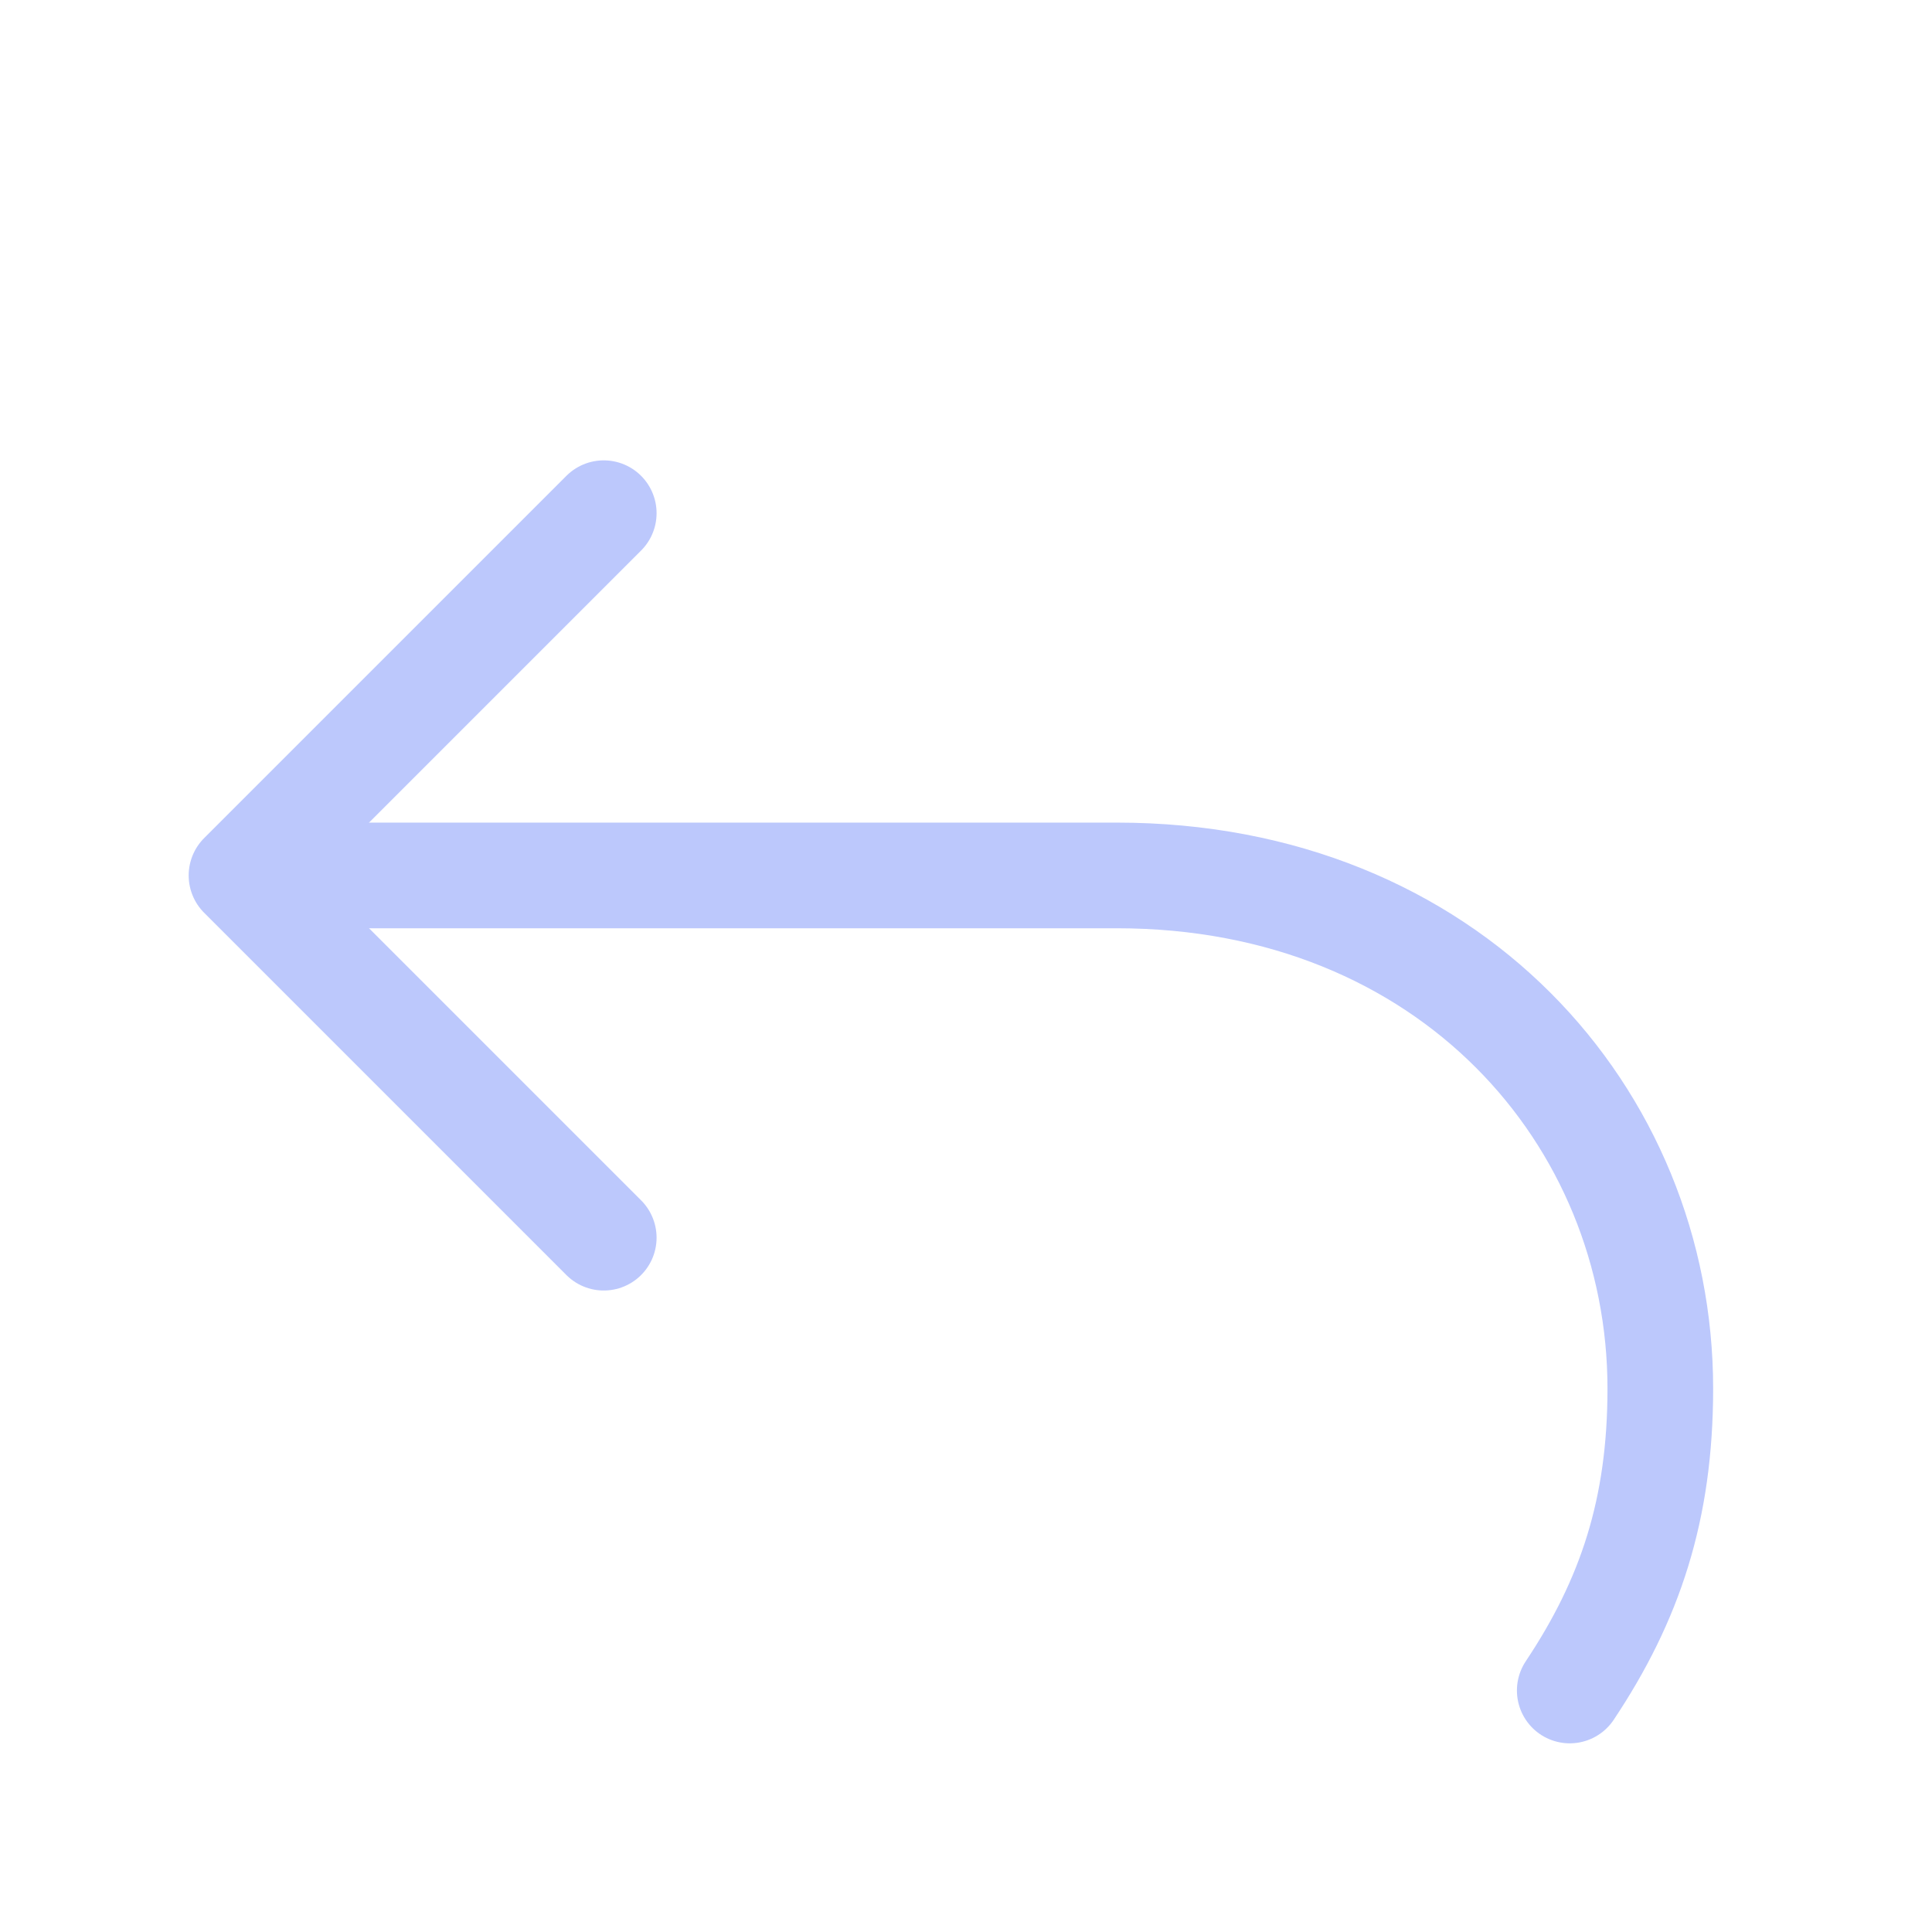
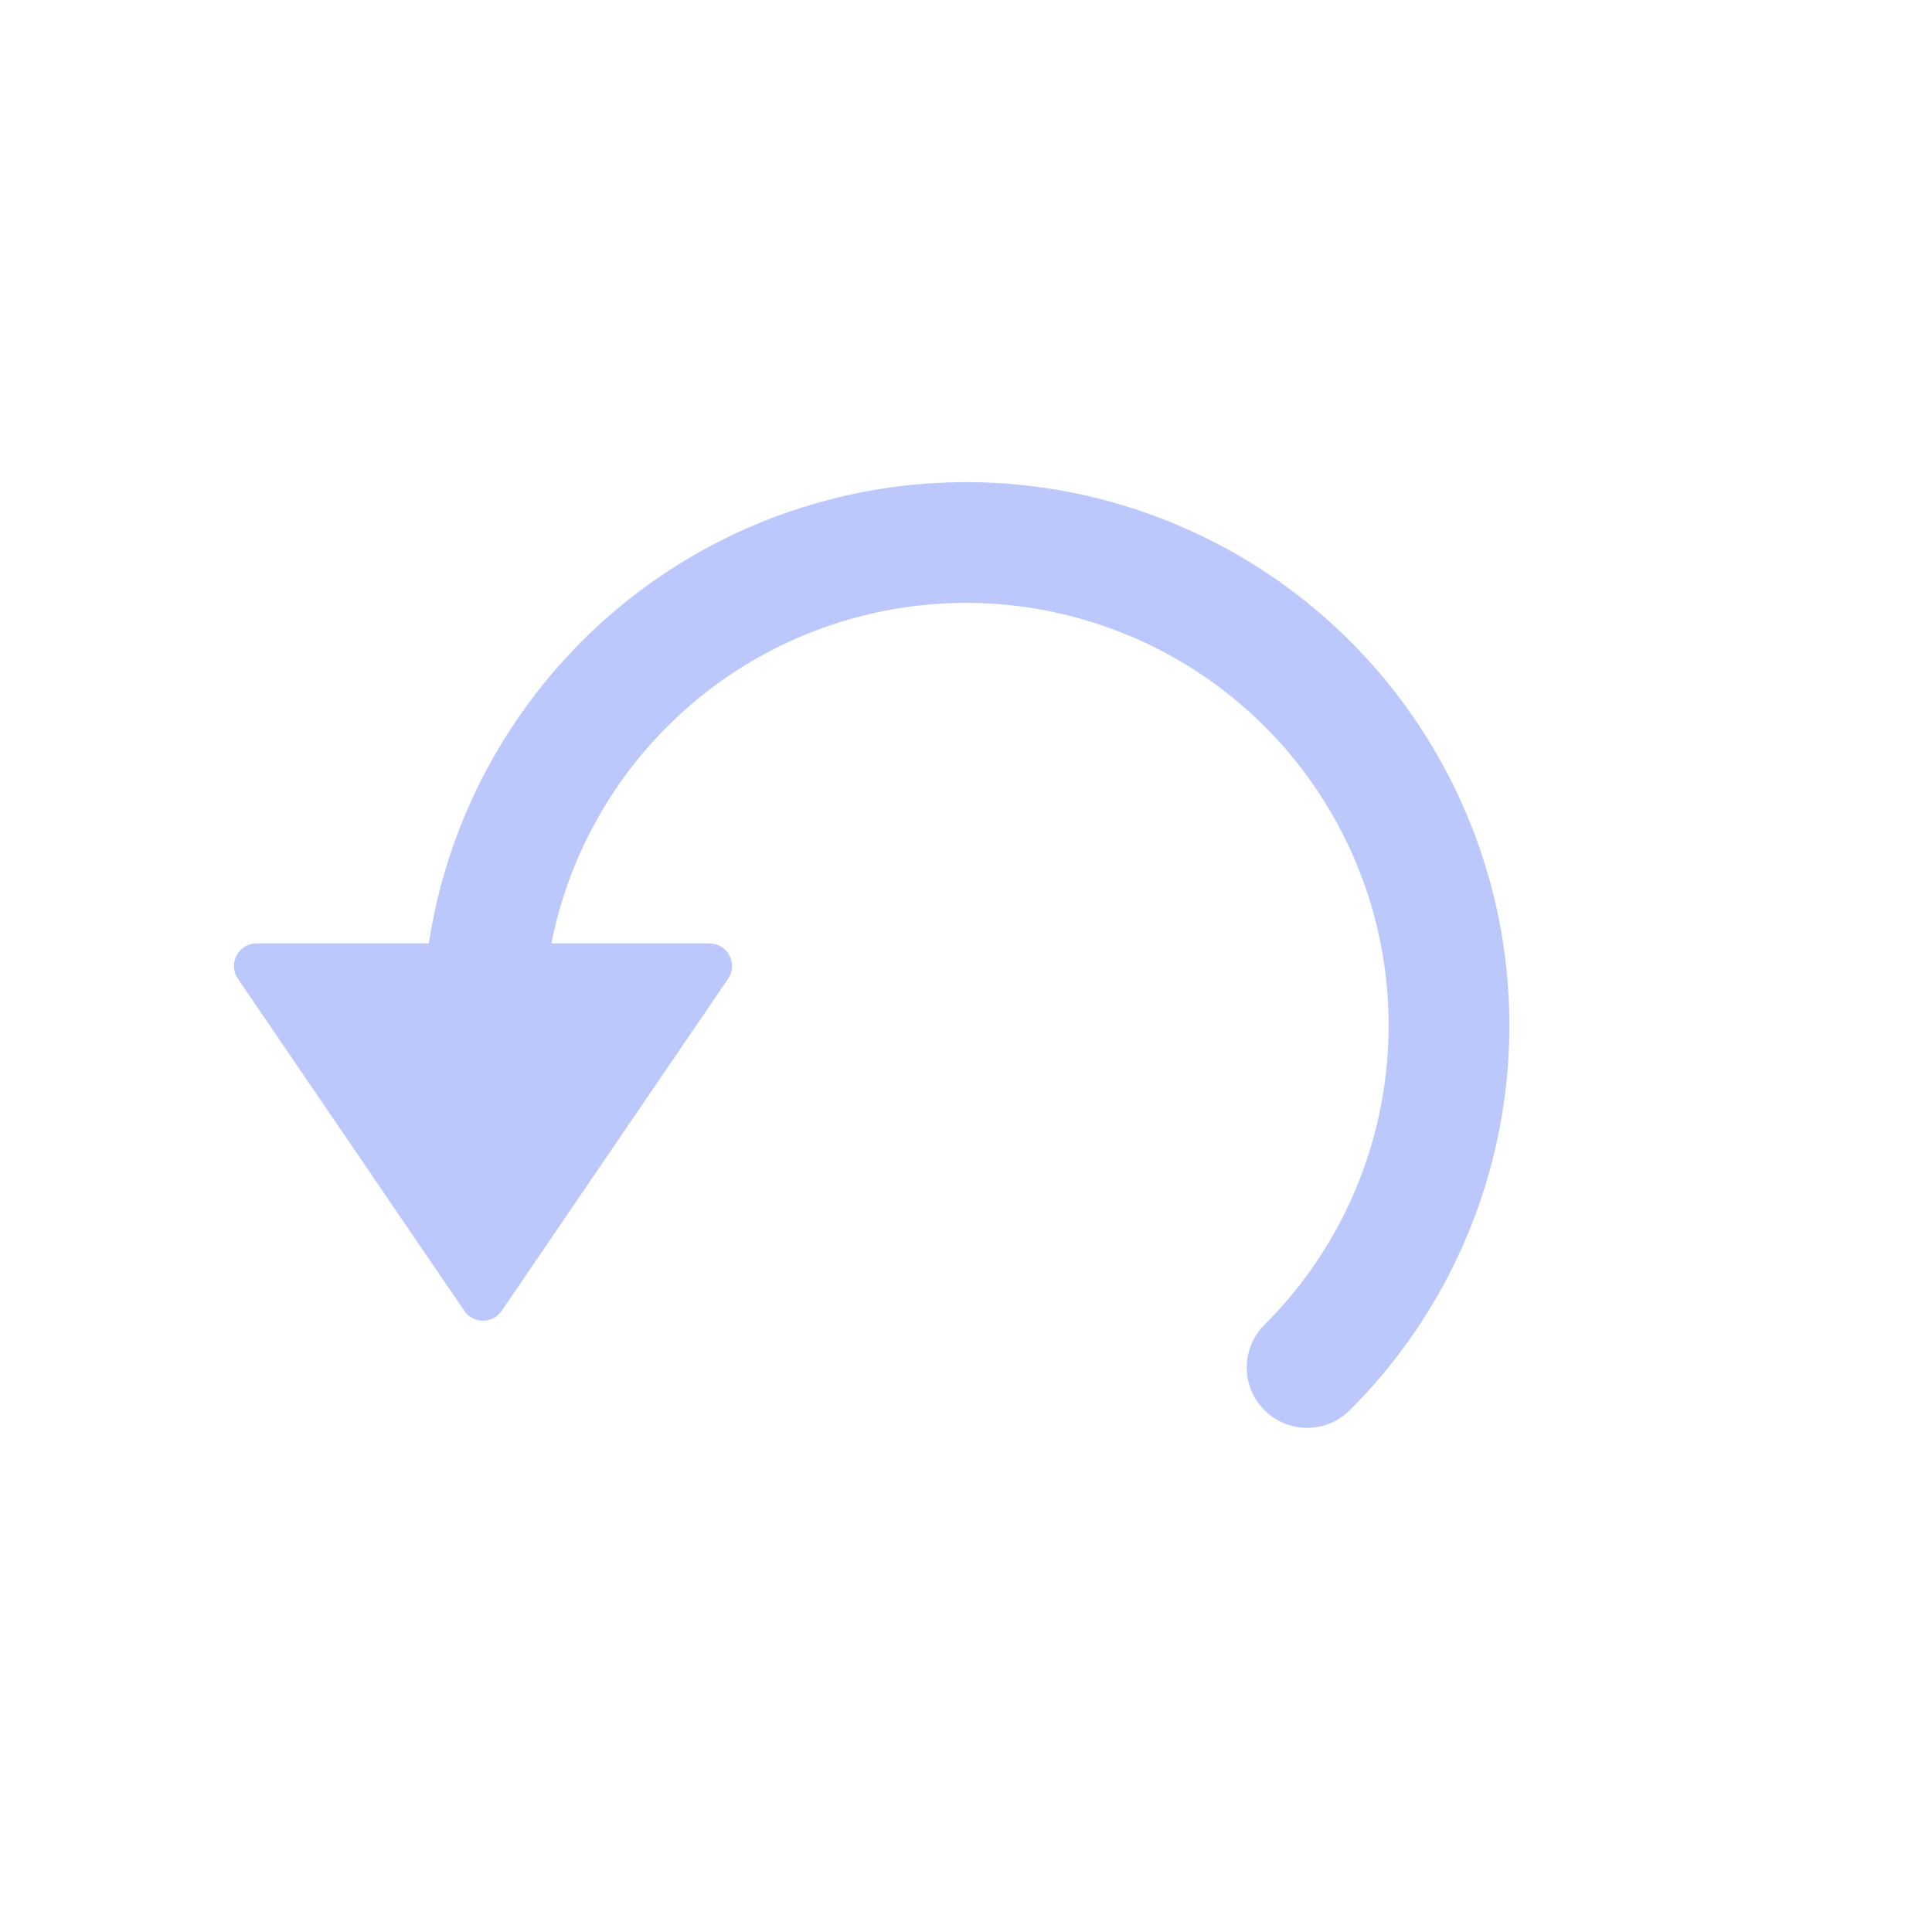
<svg xmlns="http://www.w3.org/2000/svg" width="128" height="128" viewBox="0 0 128 128">
  <defs>
    <linearGradient id="wash" x1="0" y1="0" x2="0.35" y2="1">
      <stop offset="0" stop-color="#27366e" />
      <stop offset="1" stop-color="#1f2b52" />
    </linearGradient>
  </defs>
  <g fill="none" stroke="#bcc8fc" stroke-width="7.0" stroke-linecap="round" stroke-linejoin="round">
-     <path d="M40 34 L16 58 L40 82" />
-     <path d="M18 58 H74 C96 58 110 74 110 92 C110 100 108 106 104 112" />
+     <path d="M86.6 90.6 A32 32 0 1 0 32.0 68.0" stroke-width="8" />
+     <path d="M32.0 86.0 L17.0 64.0 L47.0 64.0 Z" fill="#bcc8fc" stroke-width="3" />
  </g>
</svg>
